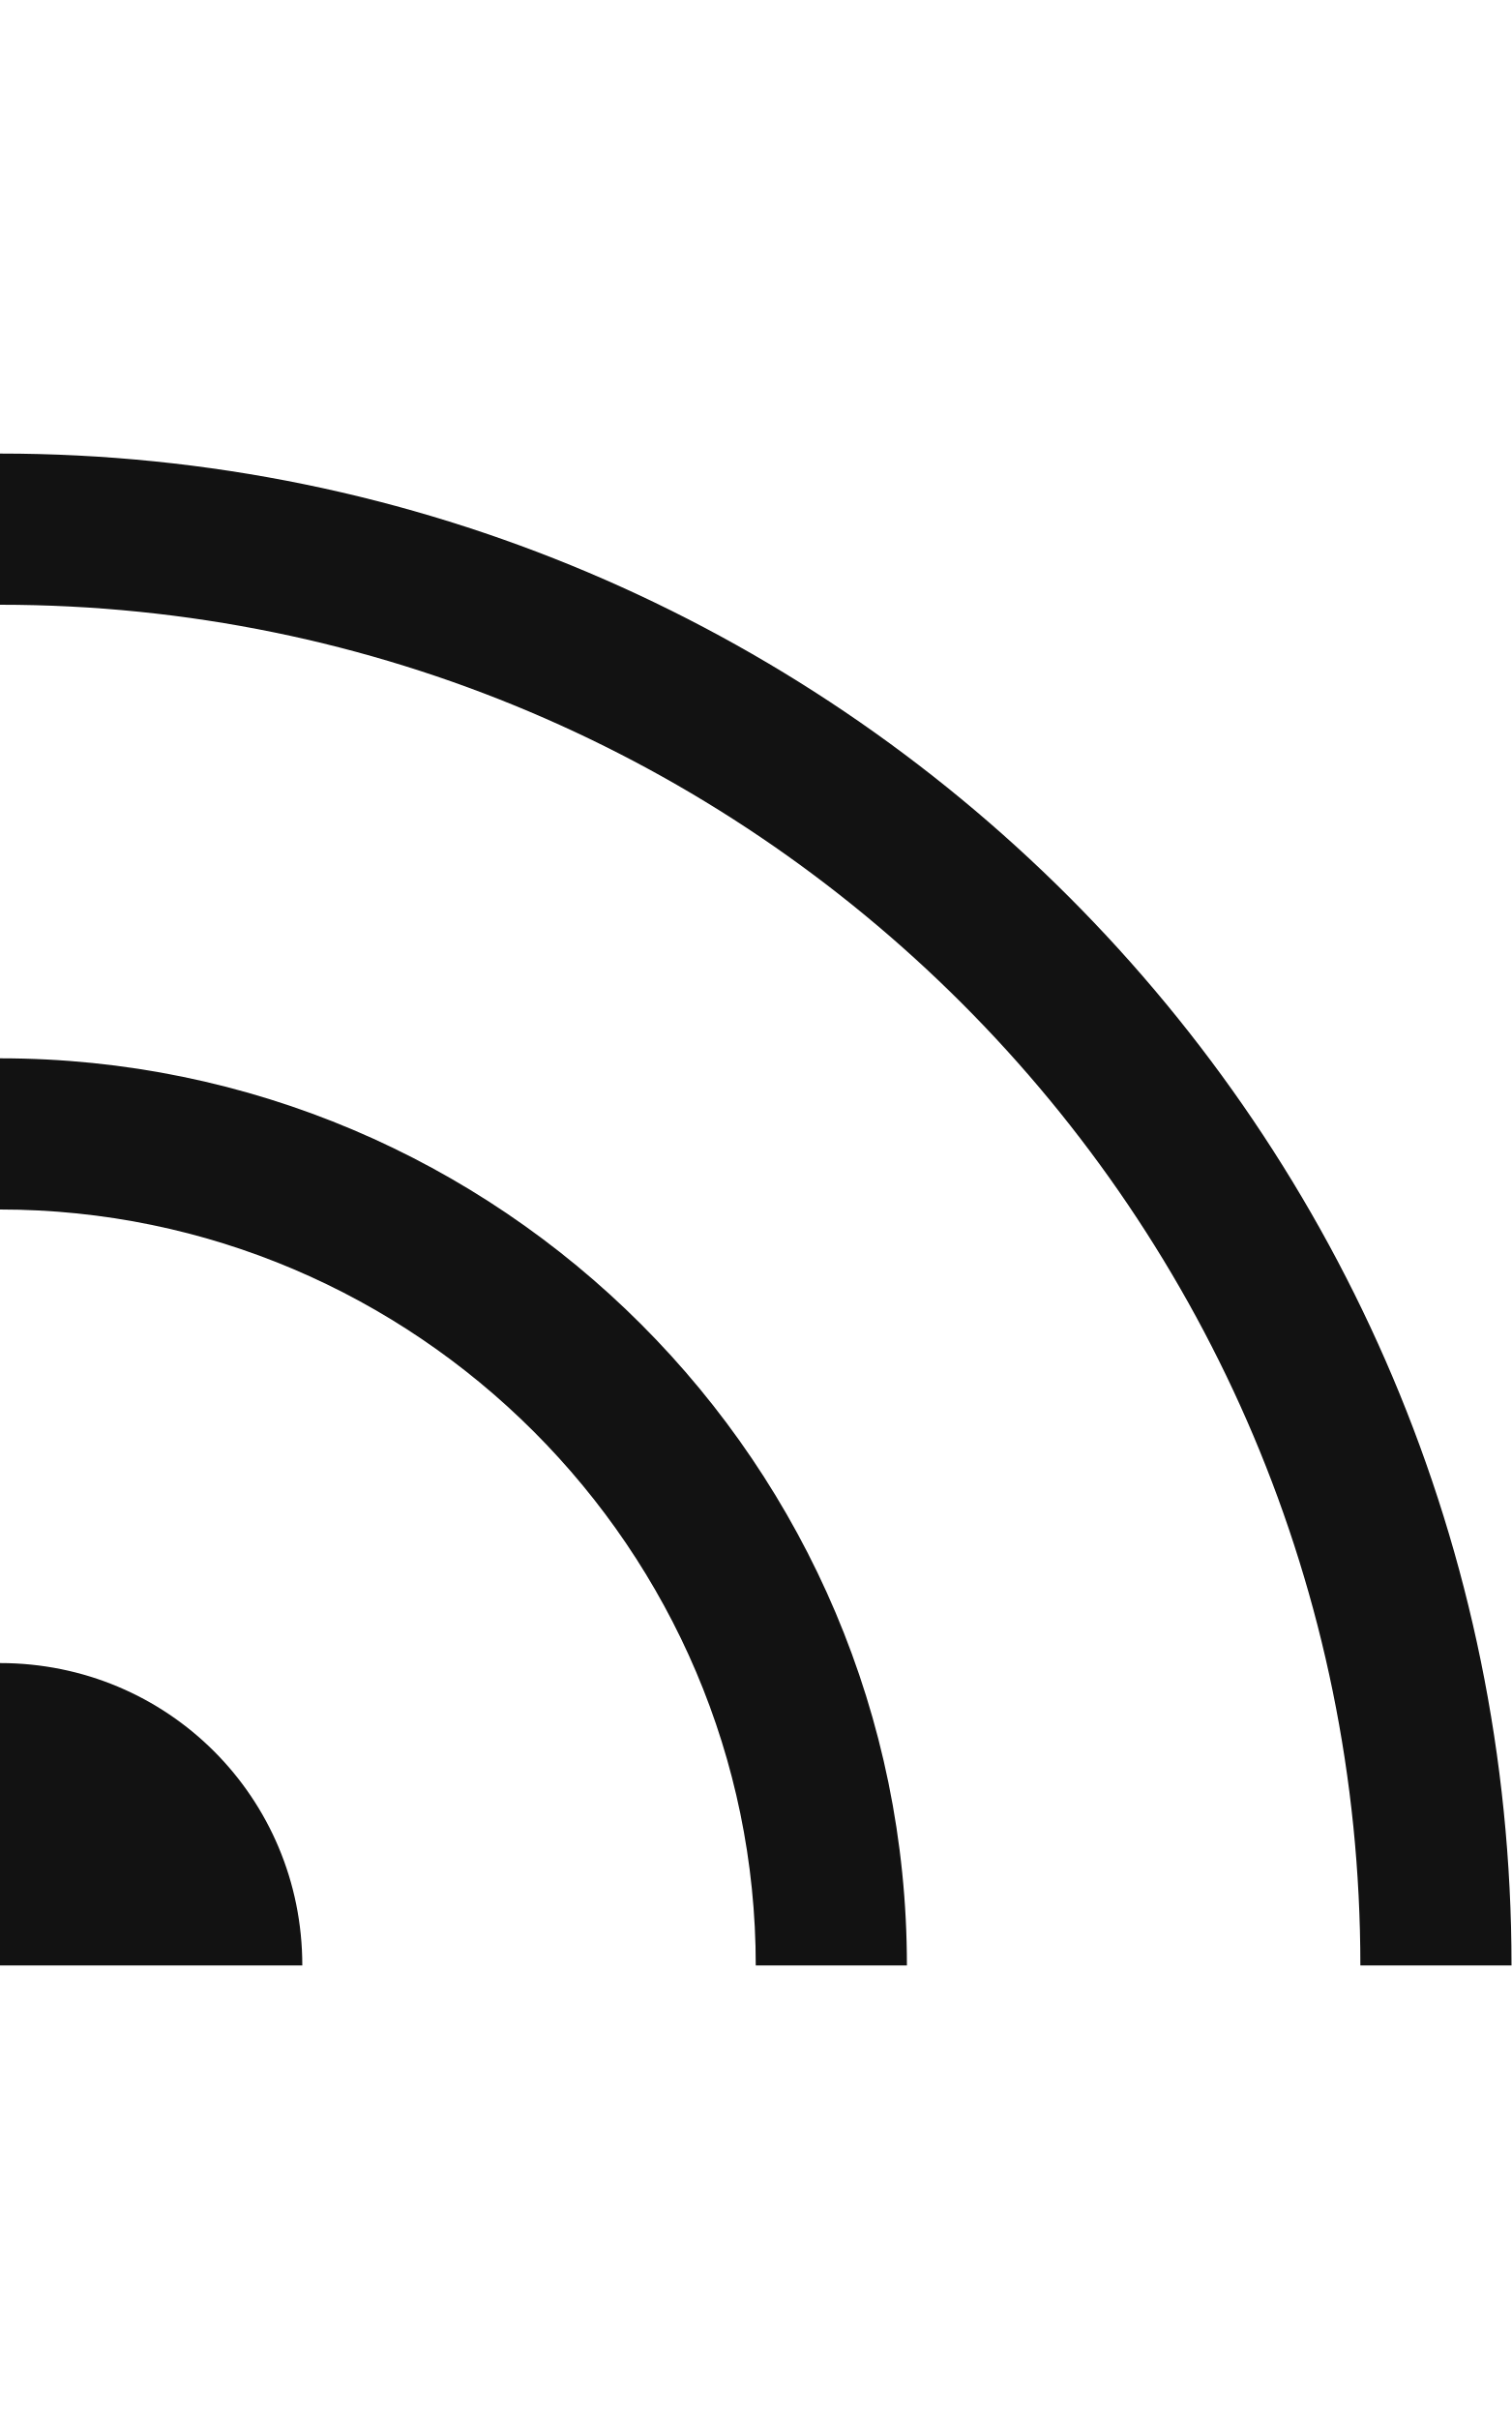
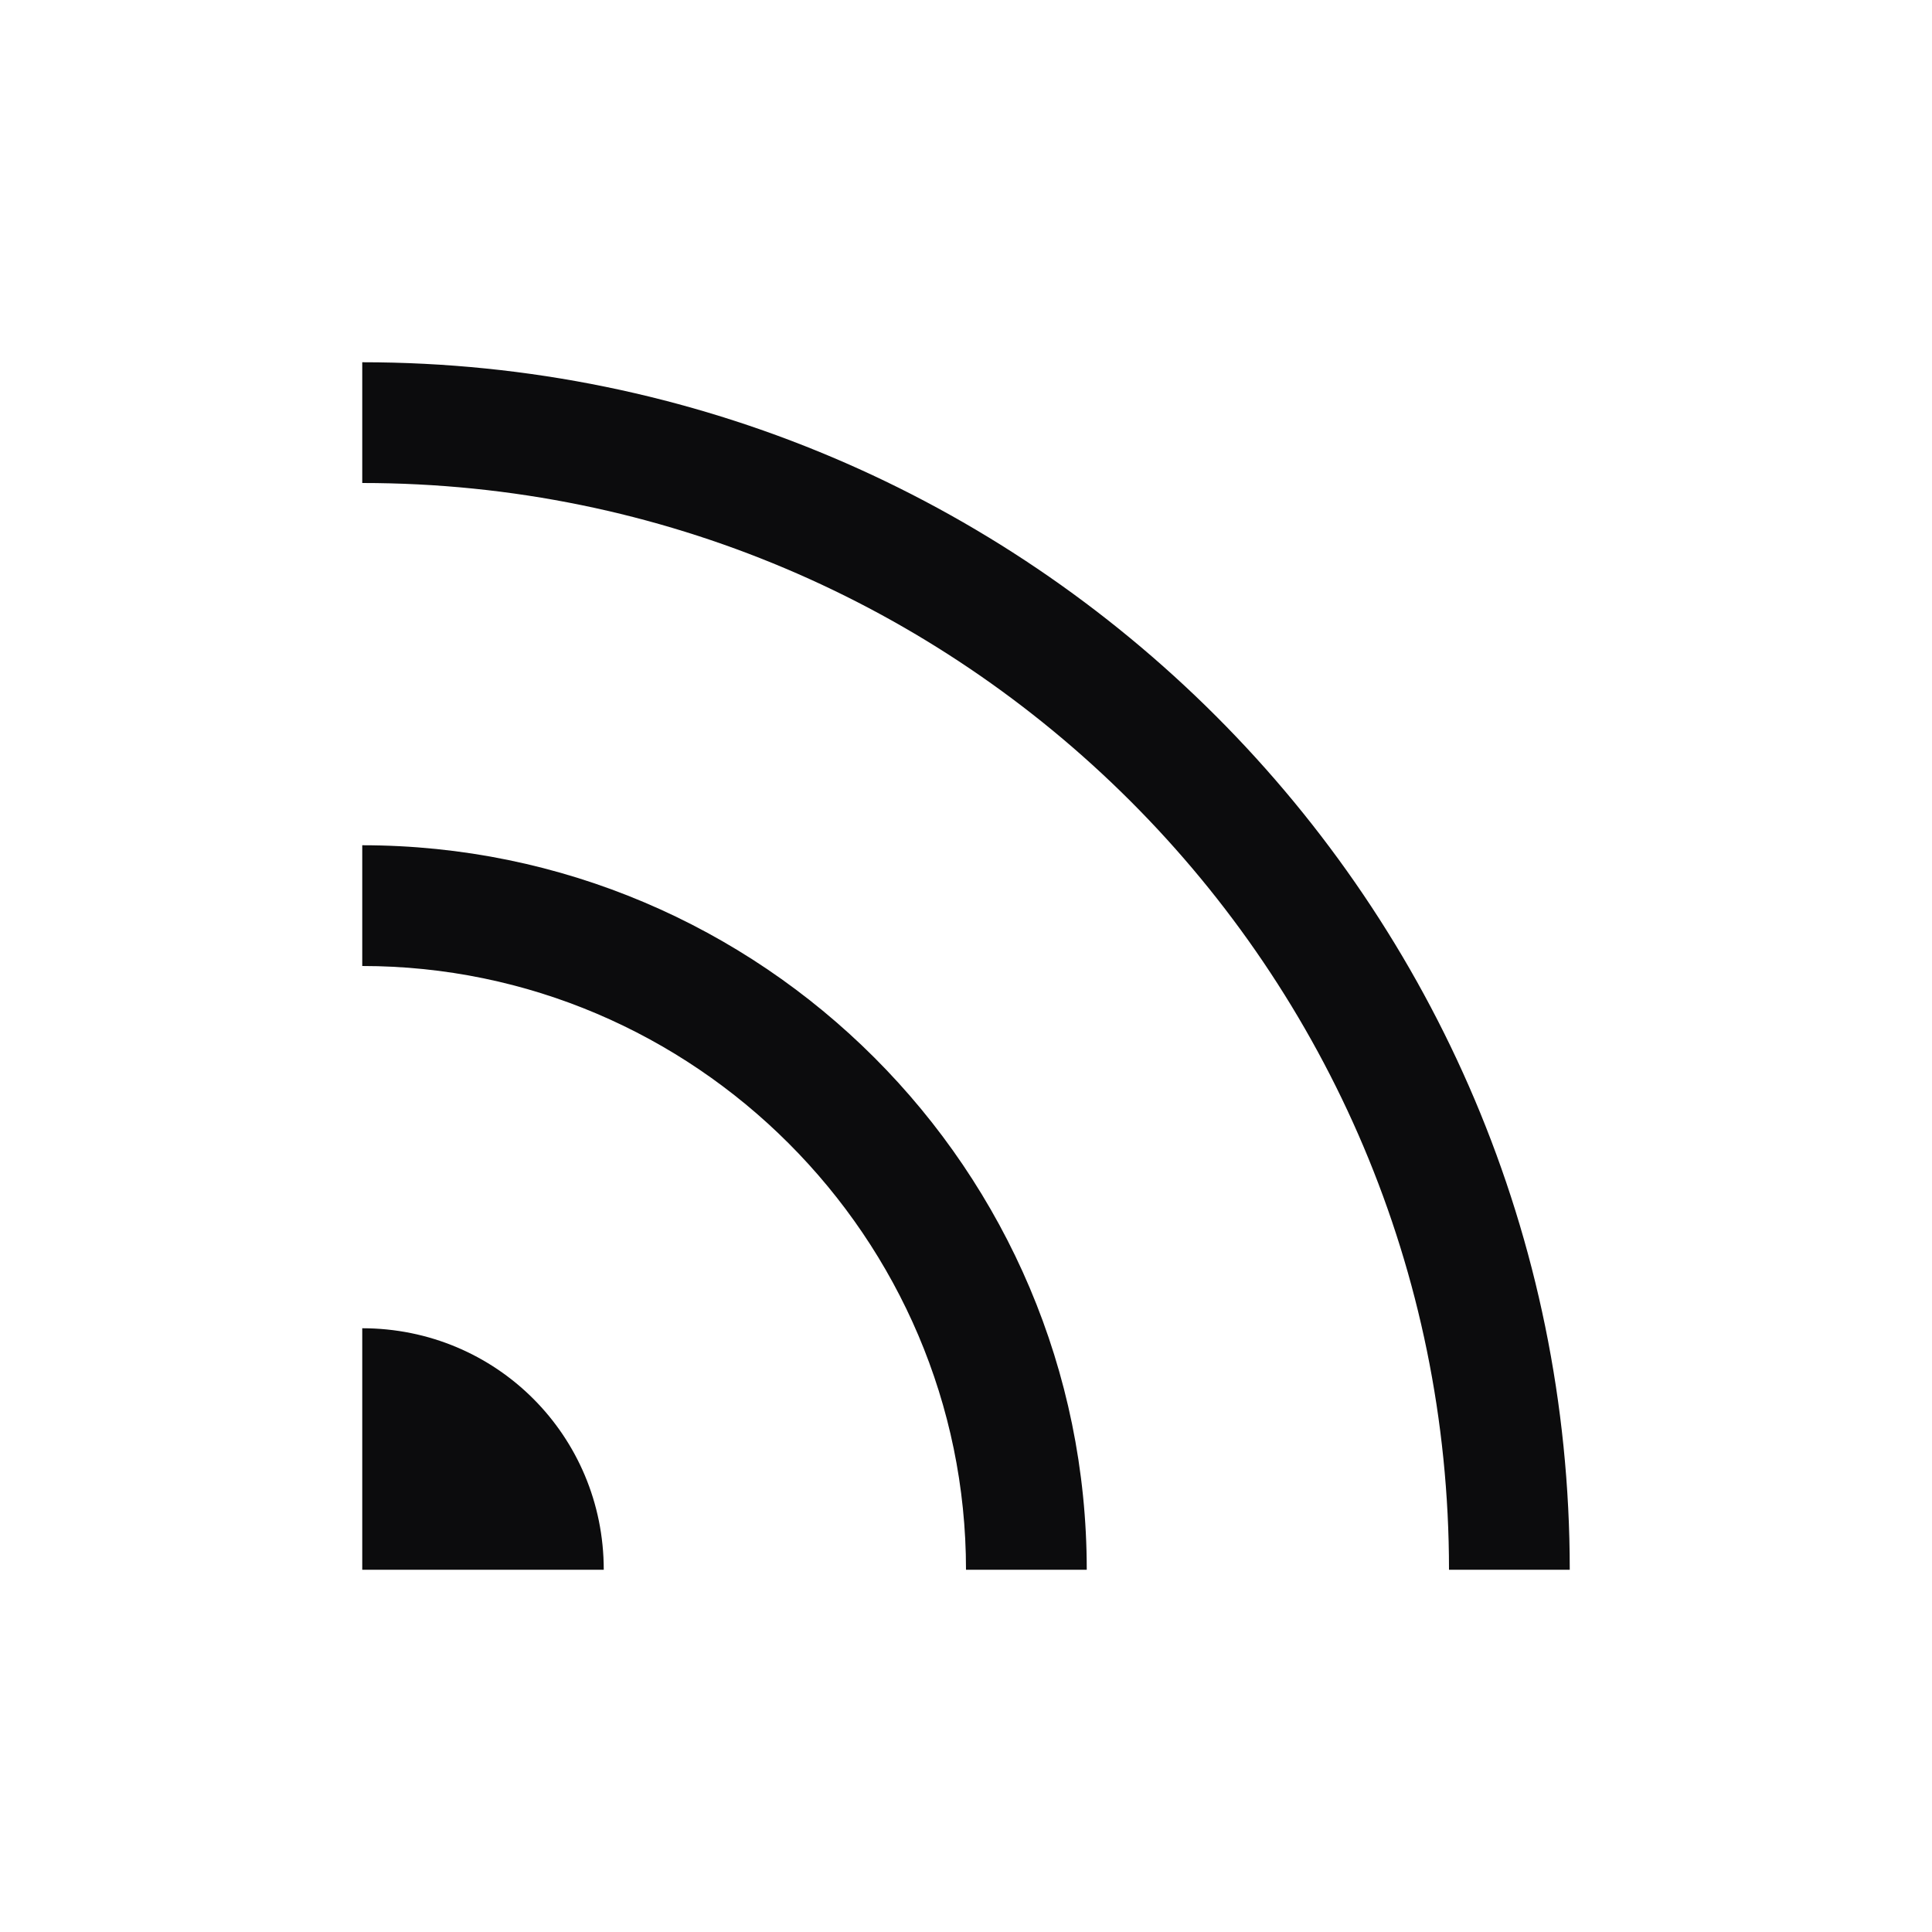
- <svg xmlns="http://www.w3.org/2000/svg" width="10px" height="16px" viewBox="0 0 10 16" version="1.1">
-   <path fill="#121212" d="M2,13 L0,13 L0,11 C1.11,11 2,11.89 2,13 L2,13 Z M0,3 L0,4 C4.97,4 9,8.03 9,13 L10,13 C10,7.48 5.52,3 0,3 L0,3 Z M0,7 L0,8 C2.75,8 5,10.25 5,13 L6,13 C6,9.69 3.31,7 0,7 L0,7 Z" id="Shape" />
+ <svg xmlns="http://www.w3.org/2000/svg" width="16px" height="16px" viewBox="0 0 10 16" version="1.1">
+   <path fill="#0c0c0d" d="M2,13 L0,13 L0,11 C1.11,11 2,11.89 2,13 L2,13 Z M0,3 L0,4 C4.97,4 9,8.03 9,13 L10,13 C10,7.48 5.52,3 0,3 L0,3 Z M0,7 L0,8 C2.75,8 5,10.25 5,13 L6,13 C6,9.69 3.31,7 0,7 L0,7 Z" id="Shape" />
</svg>
